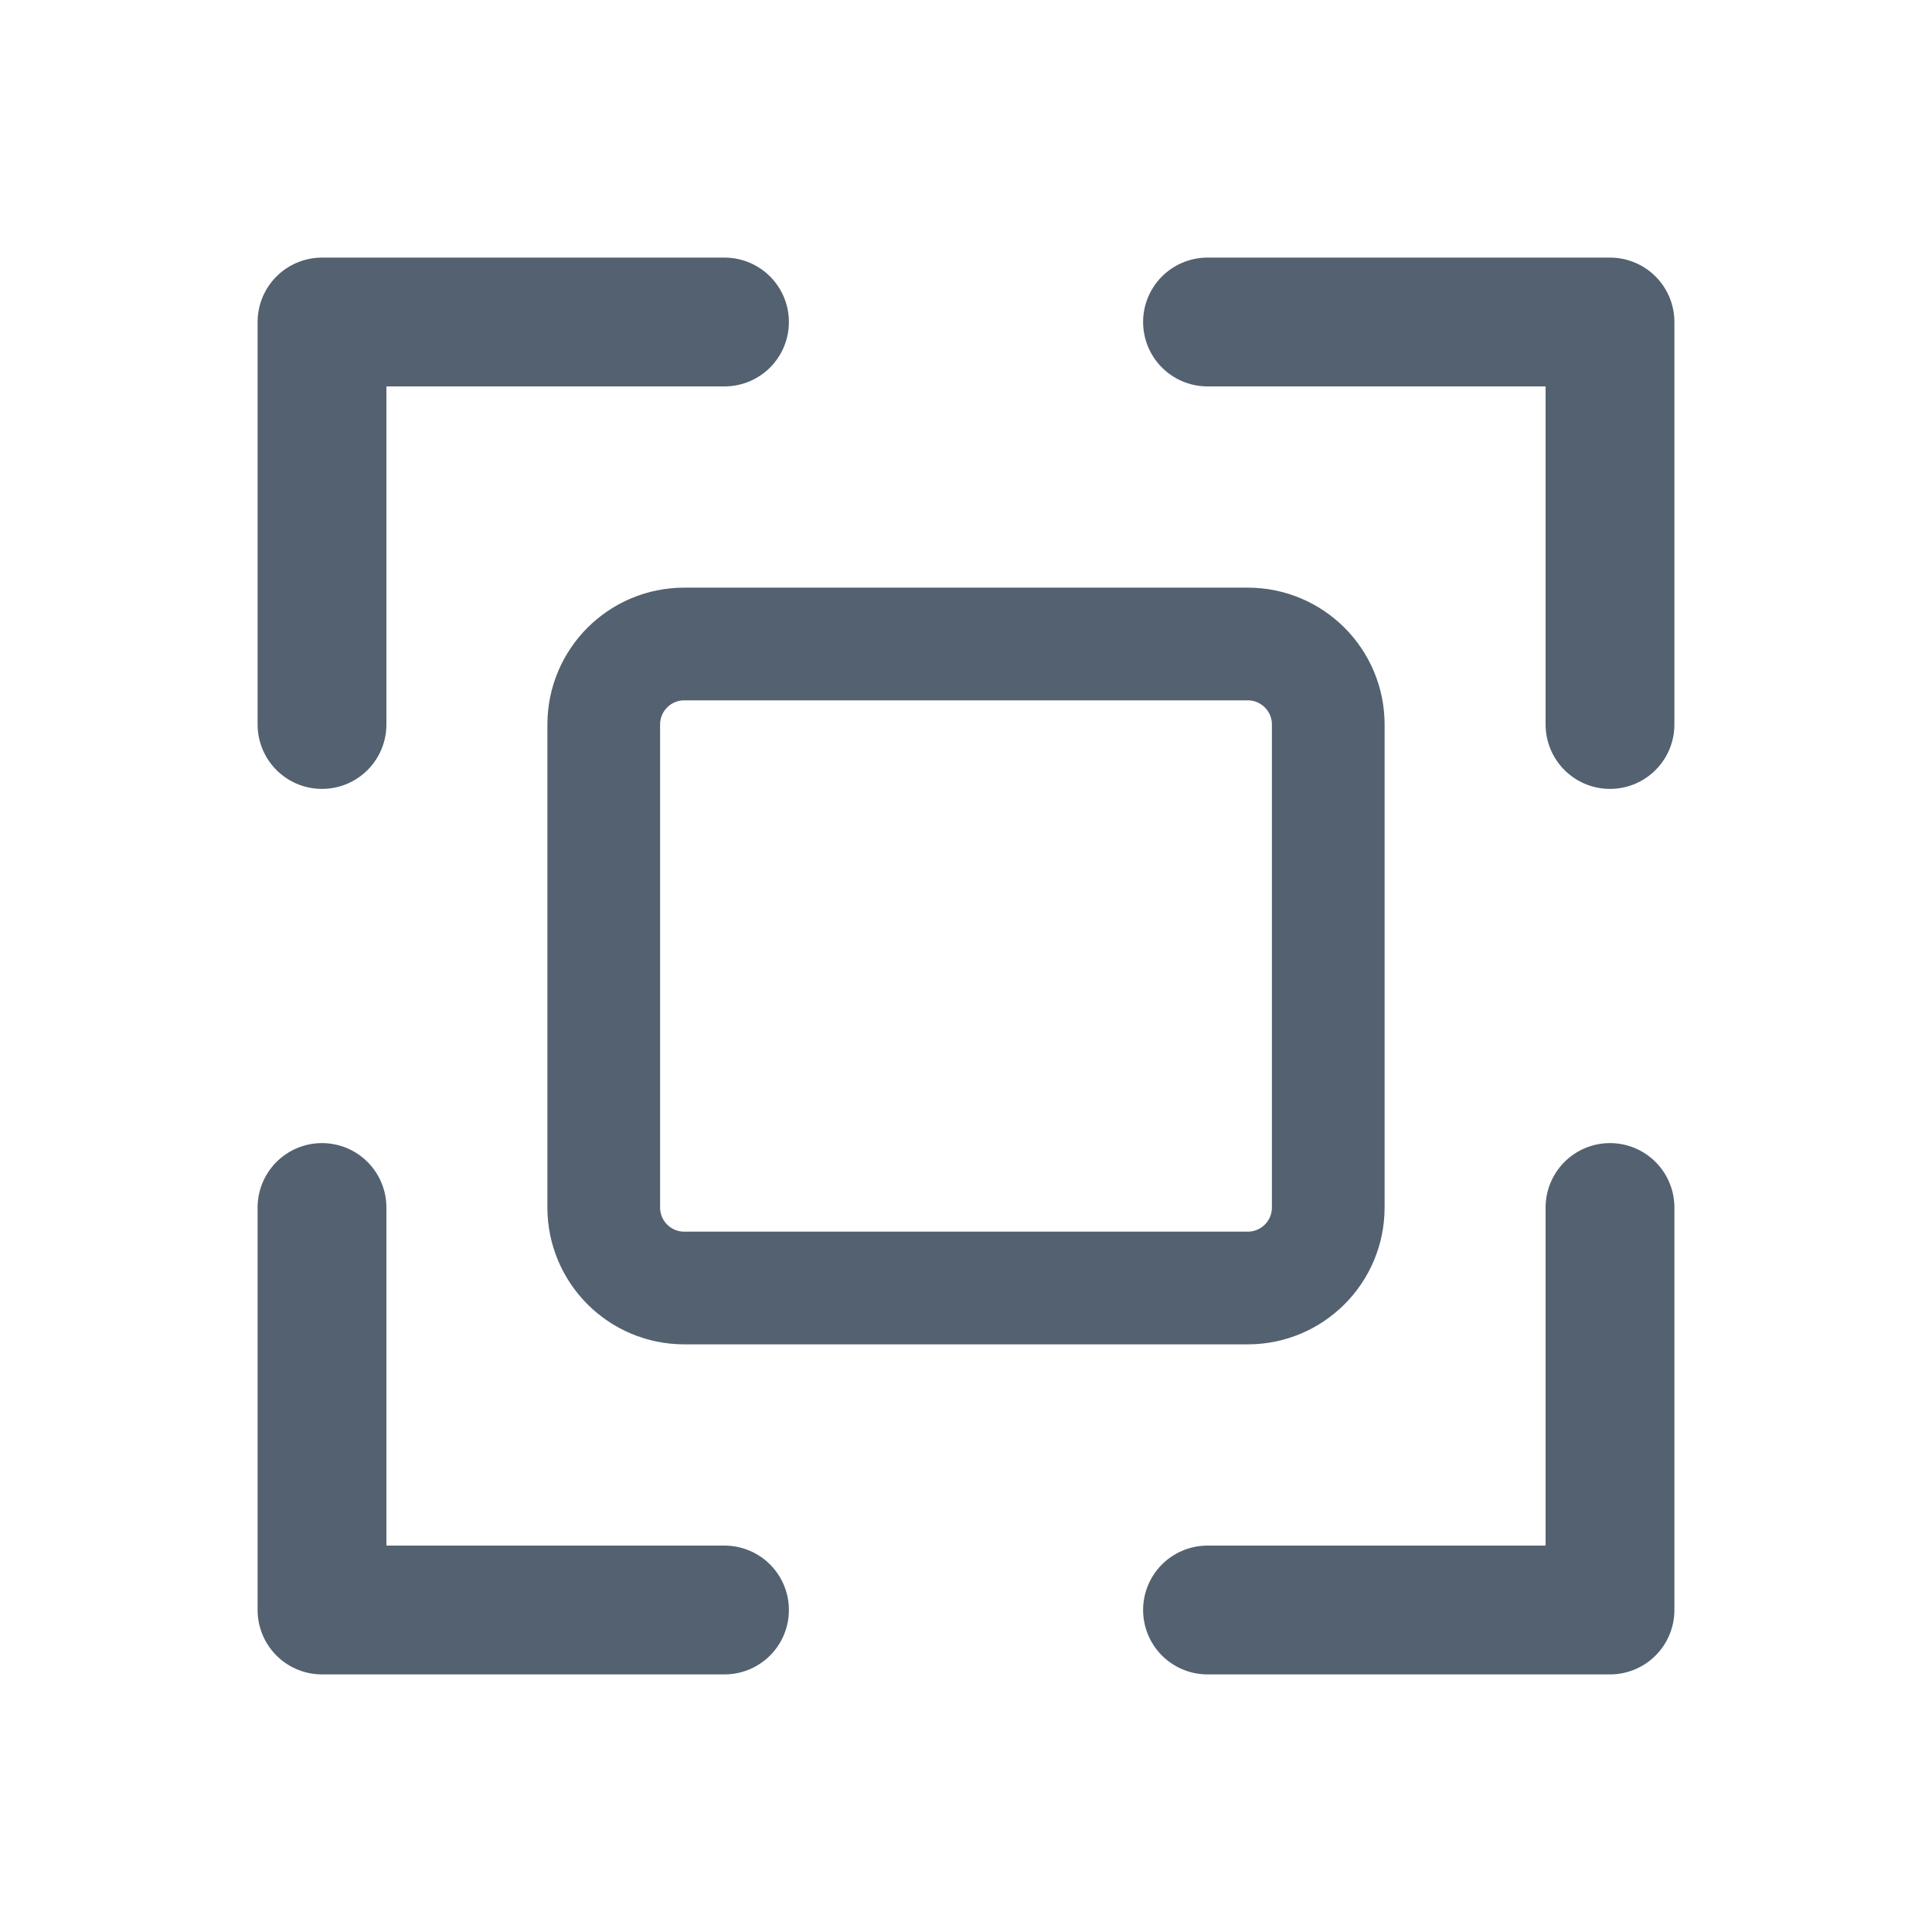
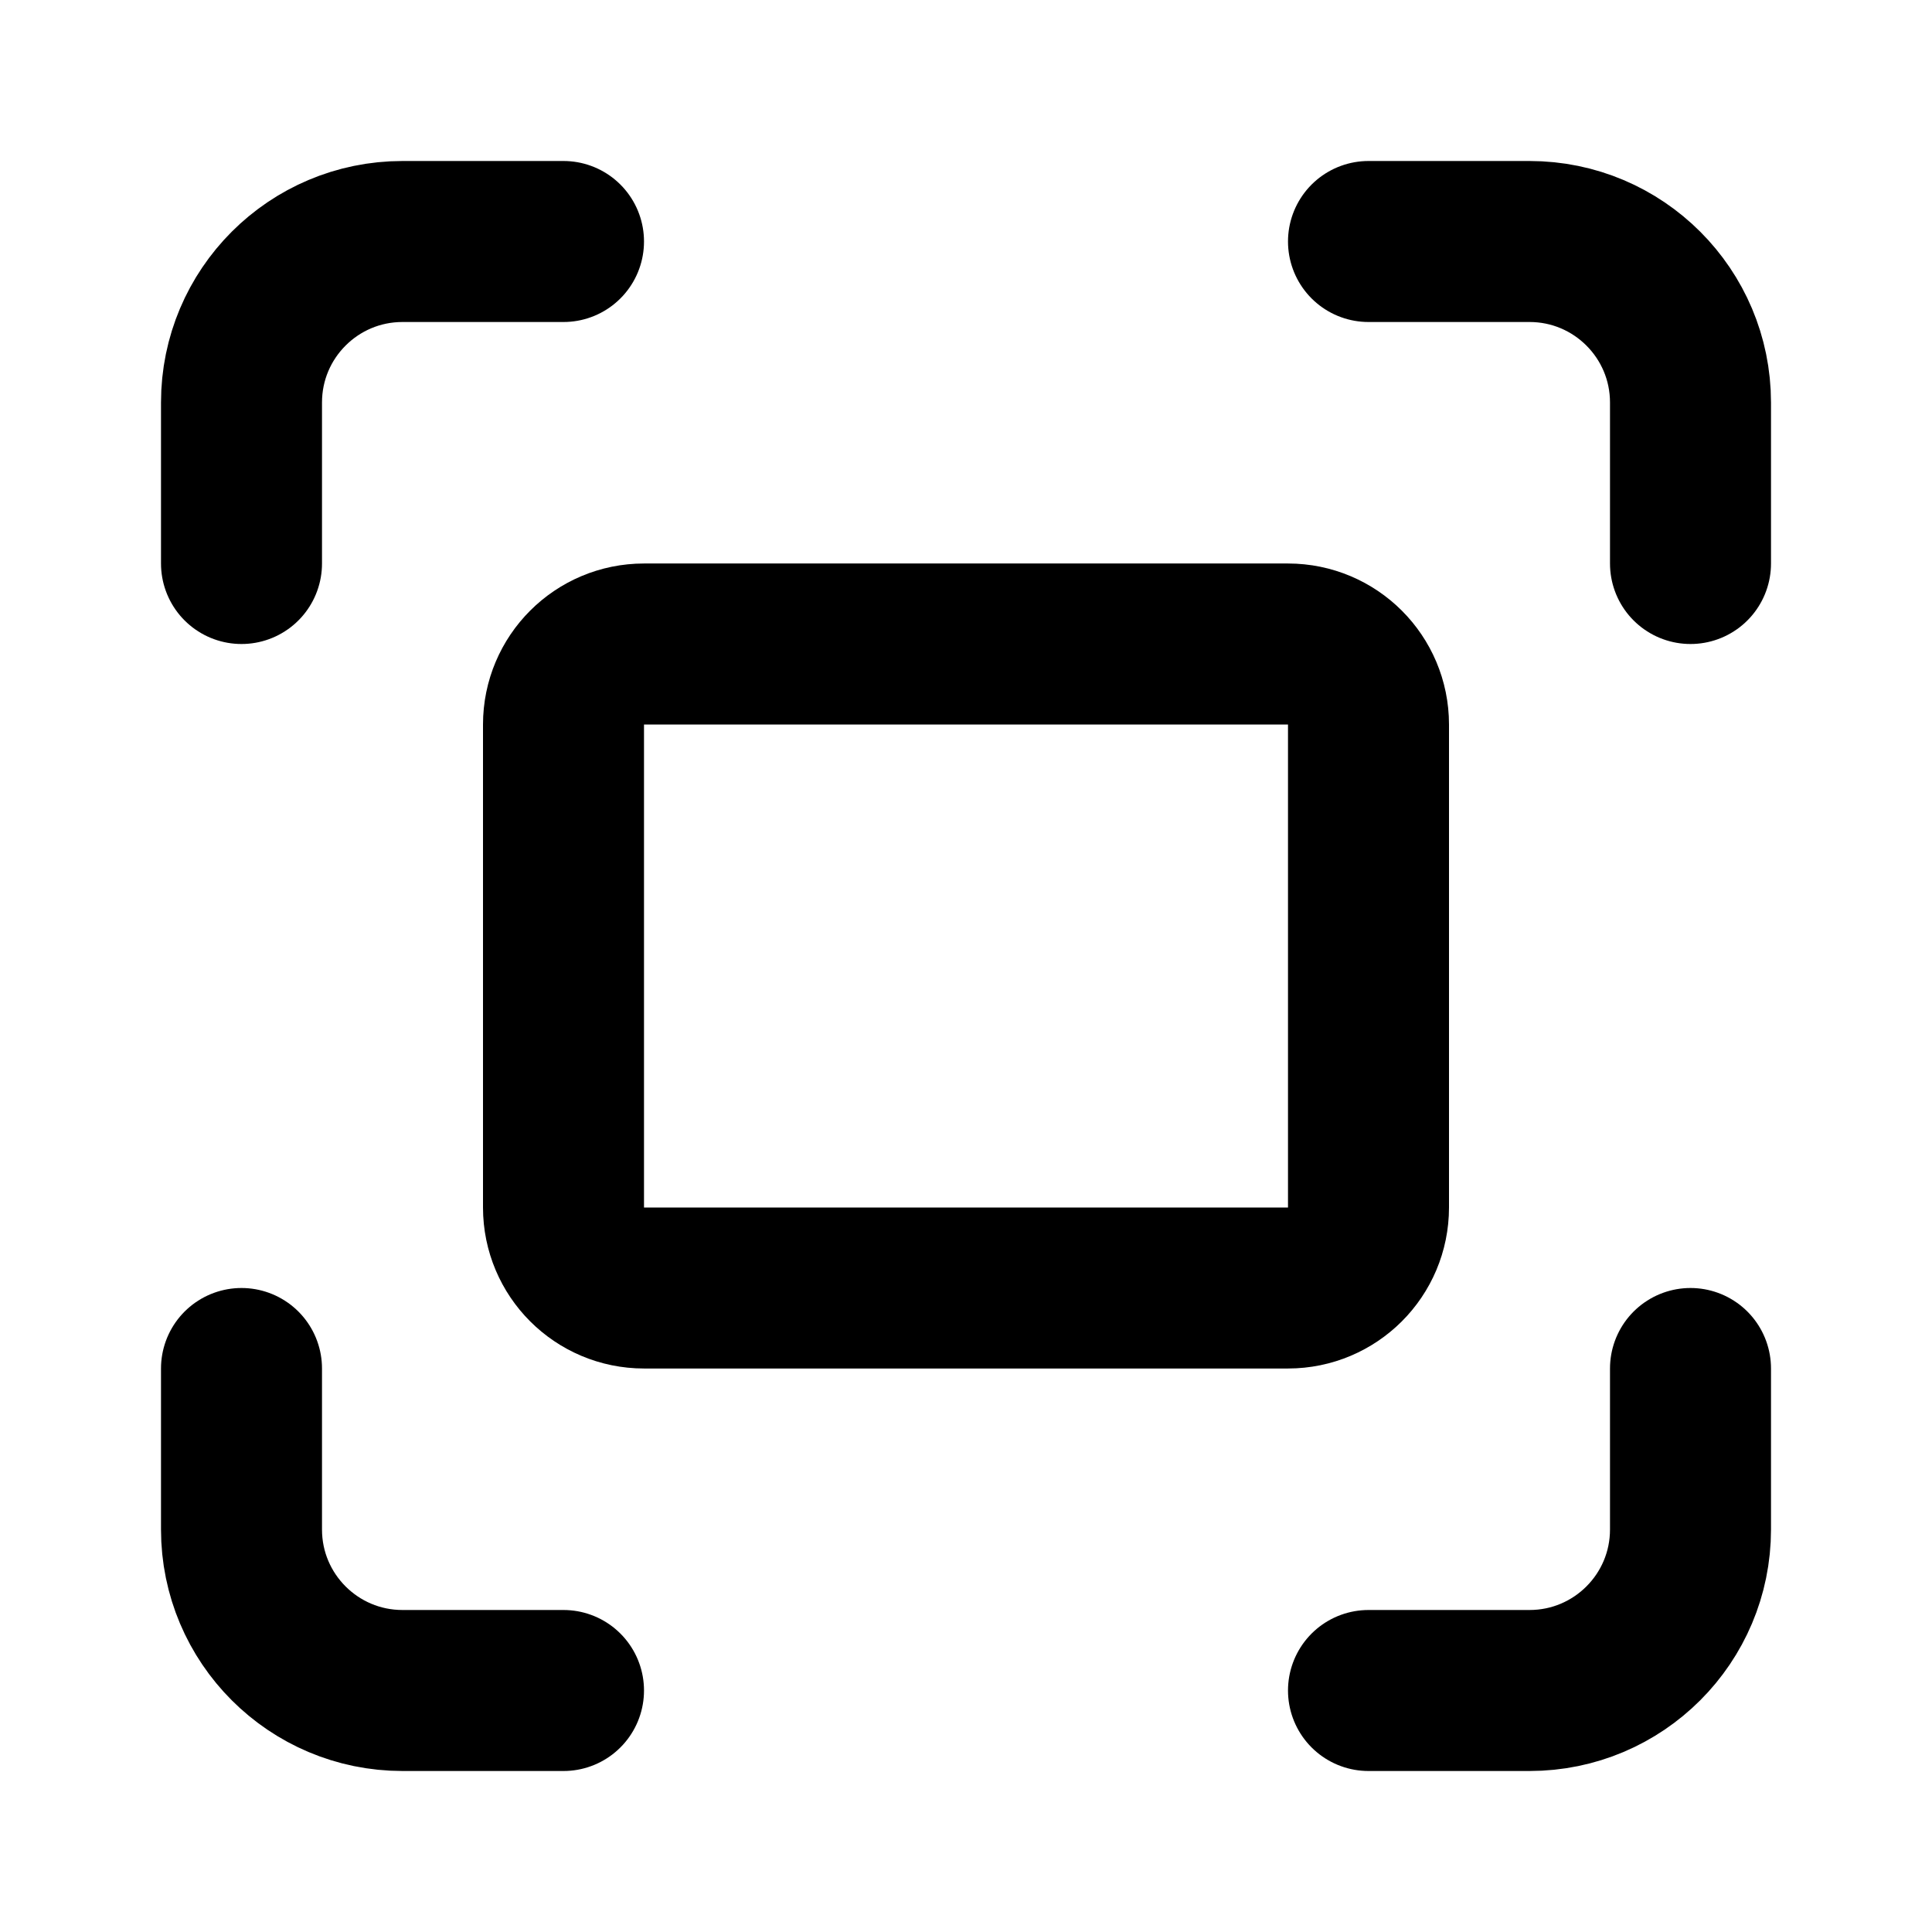
- <svg xmlns="http://www.w3.org/2000/svg" width="24" height="24" viewBox="0 0 24 24" fill="none">
-   <path d="M9 4H4v5M15 4h5v5M20 15v5h-5M9 20H4v-5" stroke="#536170" stroke-width="1.6" stroke-linecap="round" stroke-linejoin="round" />
-   <rect x="7.5" y="8" width="9" height="8" rx="1" stroke="#536170" stroke-width="1.4" />
+ <svg xmlns="http://www.w3.org/2000/svg" width="24" height="24" viewBox="0 0 24 24" fill="none" stroke="currentColor" stroke-width="2" stroke-linecap="round" stroke-linejoin="round" class="lucide lucide-fullscreen-icon lucide-fullscreen">
+   <path d="M3 7V5a2 2 0 0 1 2-2h2" />
+   <path d="M17 3h2a2 2 0 0 1 2 2v2" />
+   <path d="M21 17v2a2 2 0 0 1-2 2h-2" />
+   <path d="M7 21H5a2 2 0 0 1-2-2v-2" />
+   <rect width="10" height="8" x="7" y="8" rx="1" />
</svg>
